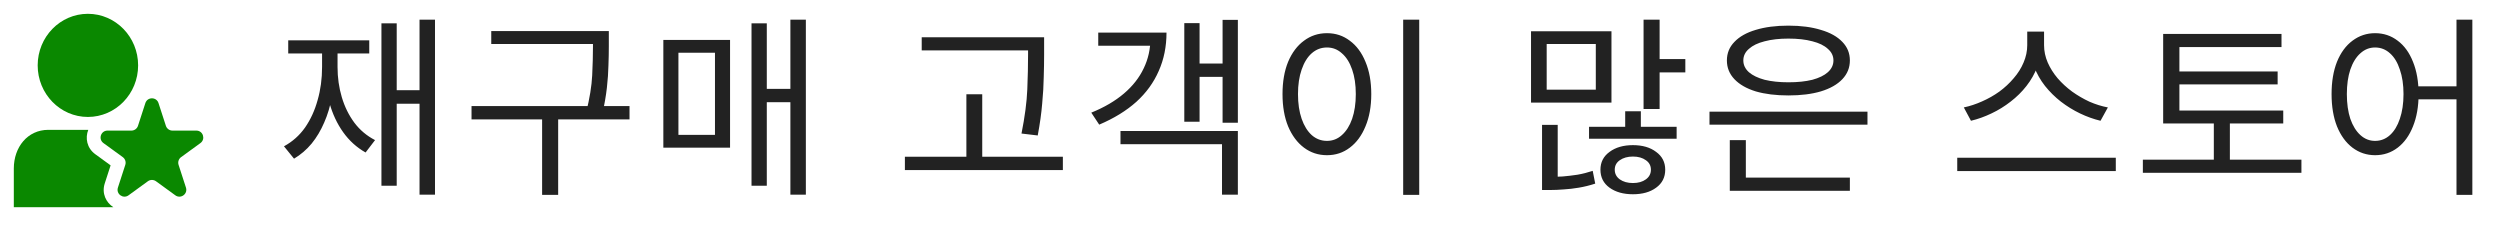
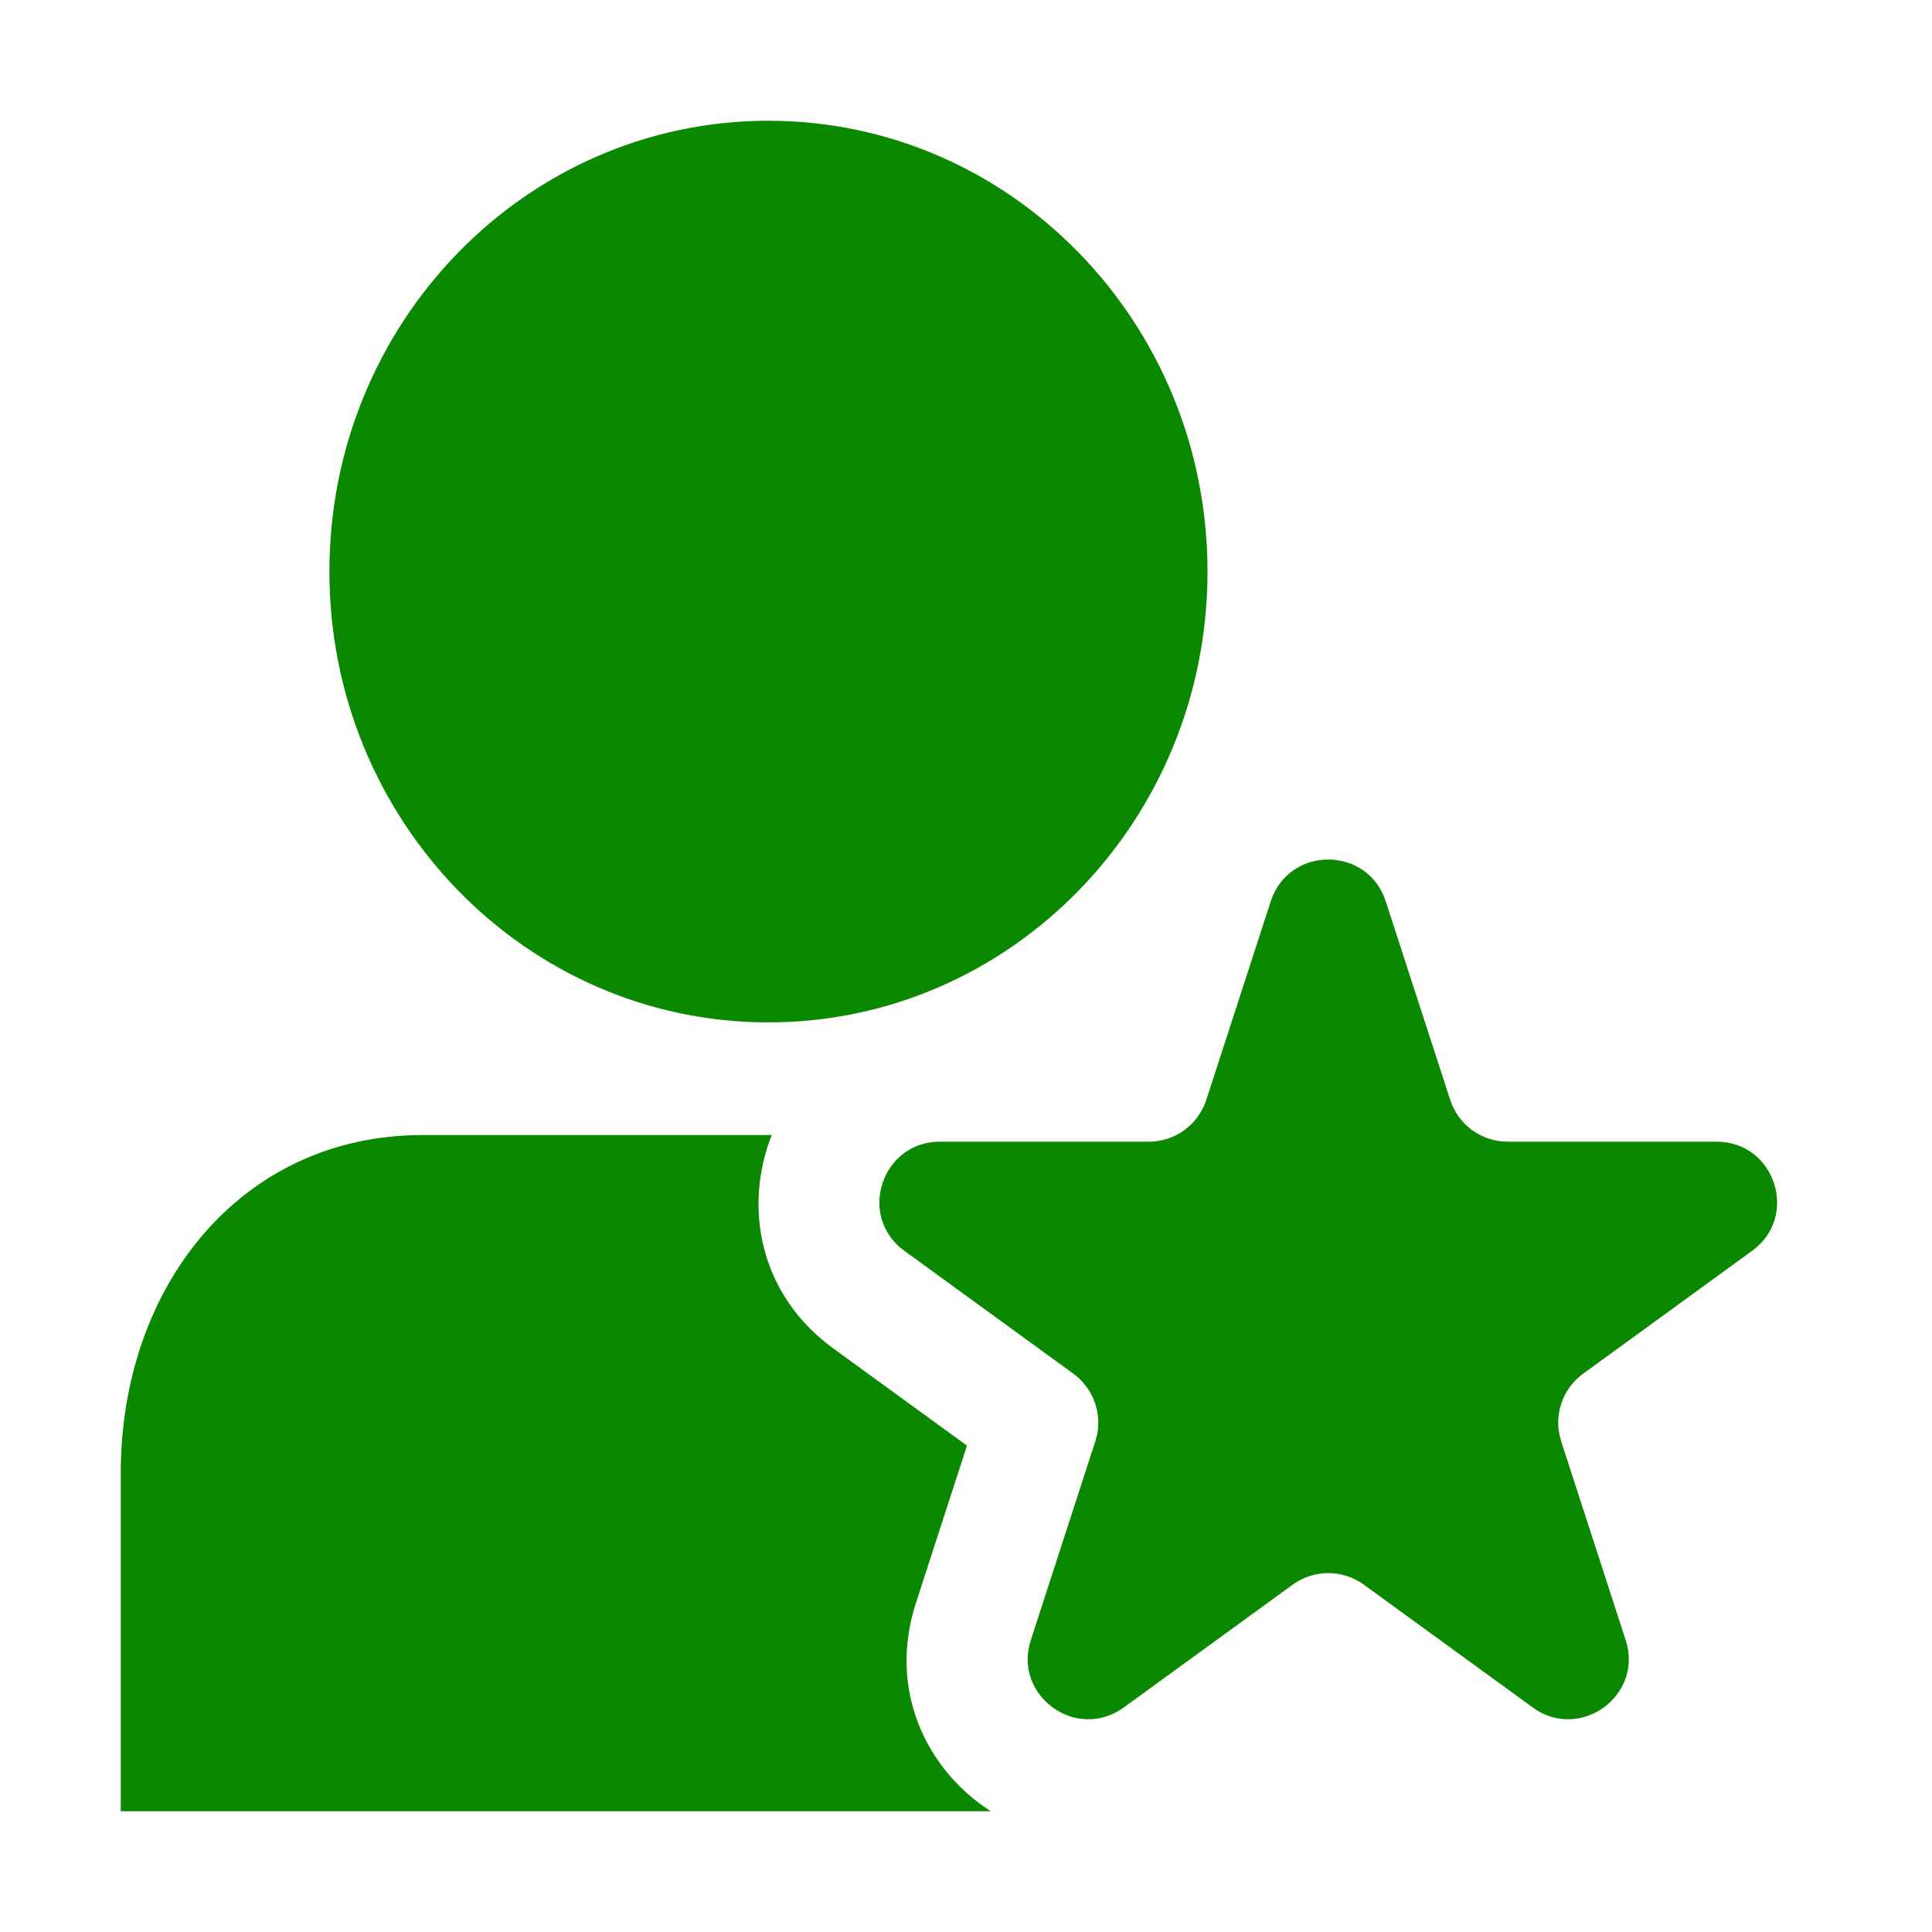
- <svg xmlns="http://www.w3.org/2000/svg" width="181" height="17" viewBox="0 0 181 17" fill="none">
+ <svg xmlns="http://www.w3.org/2000/svg" width="16" height="16" viewBox="0 0 16 16" fill="none">
  <path d="M6.391 9.4C6.158 9.989 6.283 10.718 6.902 11.168L8.008 11.972L7.586 13.273C7.35 13.998 7.674 14.659 8.205 15H1V12.2C1 10.654 1.994 9.4 3.5 9.4H6.391Z" fill="#0A8800" />
  <path d="M8.95 11.429C8.988 11.466 9.019 11.509 9.042 11.555L9.071 11.627C9.055 11.578 9.031 11.532 9.001 11.489L8.95 11.429Z" fill="#0A8800" />
  <path d="M6.363 1C8.372 1 10 2.672 10 4.733C10 6.795 8.372 8.467 6.363 8.467C4.355 8.467 2.728 6.795 2.728 4.733C2.728 2.672 4.355 1 6.363 1Z" fill="#0A8800" />
  <path d="M10.524 7.464C10.674 7.003 11.326 7.003 11.476 7.464L12.01 9.109C12.077 9.315 12.269 9.455 12.486 9.455H14.216C14.701 9.455 14.902 10.075 14.51 10.359L13.11 11.377C12.935 11.504 12.862 11.73 12.929 11.936L13.463 13.582C13.613 14.042 13.086 14.425 12.694 14.141L11.294 13.123C11.119 12.996 10.881 12.996 10.706 13.123L9.306 14.141C8.914 14.425 8.387 14.042 8.537 13.582L9.071 11.936C9.138 11.73 9.065 11.504 8.89 11.377L7.49 10.359C7.098 10.075 7.299 9.455 7.784 9.455H9.514C9.731 9.455 9.923 9.315 9.99 9.109L10.524 7.464Z" fill="#0A8800" />
-   <path d="M30.374 1.422H31.494V14.092H30.374V1.422ZM28.372 6.532H30.808V7.512H28.372V6.532ZM27.616 1.688H28.722V13.448H27.616V1.688ZM23.318 3.382H24.214V4.852C24.214 5.599 24.153 6.313 24.032 6.994C23.911 7.675 23.724 8.301 23.472 8.87C23.229 9.439 22.926 9.948 22.562 10.396C22.198 10.835 21.773 11.199 21.288 11.488L20.56 10.592C21.176 10.256 21.685 9.803 22.086 9.234C22.487 8.655 22.791 7.993 22.996 7.246C23.211 6.499 23.318 5.701 23.318 4.852V3.382ZM23.528 3.382H24.438V4.852C24.438 5.617 24.541 6.345 24.746 7.036C24.951 7.727 25.255 8.343 25.656 8.884C26.057 9.416 26.557 9.836 27.154 10.144L26.468 11.04C25.824 10.676 25.283 10.186 24.844 9.57C24.405 8.954 24.074 8.245 23.85 7.442C23.635 6.639 23.528 5.776 23.528 4.852V3.382ZM20.868 2.92H26.734V3.872H20.868V2.92ZM35.567 2.248H43.491V3.186H35.567V2.248ZM34.139 7.68H45.577V8.646H34.139V7.68ZM39.249 8.324H40.411V14.106H39.249V8.324ZM42.931 2.248H44.079V3.354C44.079 3.793 44.07 4.255 44.051 4.74C44.042 5.225 44.004 5.762 43.939 6.35C43.874 6.929 43.762 7.573 43.603 8.282L42.441 8.128C42.693 7.111 42.838 6.219 42.875 5.454C42.912 4.689 42.931 3.989 42.931 3.354V2.248ZM57.224 1.422H58.344V14.092H57.224V1.422ZM55.208 6.434H57.644V7.4H55.208V6.434ZM54.41 1.688H55.516V13.448H54.41V1.688ZM48.026 2.892H52.856V10.69H48.026V2.892ZM51.764 3.816H49.118V9.766H51.764V3.816ZM66.732 2.696H74.88V3.648H66.732V2.696ZM65.514 11.348H76.952V12.314H65.514V11.348ZM69.966 6.826H71.114V11.838H69.966V6.826ZM74.432 2.696H75.594V3.942C75.594 4.465 75.585 5.015 75.566 5.594C75.557 6.173 75.52 6.807 75.454 7.498C75.398 8.189 75.291 8.959 75.132 9.808L73.956 9.668C74.199 8.455 74.339 7.391 74.376 6.476C74.414 5.552 74.432 4.707 74.432 3.942V2.696ZM88.515 1.436H89.621V8.884H88.515V1.436ZM86.499 4.6H88.893V5.566H86.499V4.6ZM85.743 1.674H86.849V8.814H85.743V1.674ZM81.123 9.486H89.621V14.092H88.473V10.438H81.123V9.486ZM83.293 2.36H84.455C84.455 3.368 84.269 4.292 83.895 5.132C83.531 5.972 82.99 6.719 82.271 7.372C81.552 8.016 80.656 8.567 79.583 9.024L79.009 8.156C79.952 7.773 80.74 7.311 81.375 6.77C82.01 6.229 82.486 5.622 82.803 4.95C83.13 4.278 83.293 3.545 83.293 2.752V2.36ZM79.513 2.36H83.699V3.312H79.513V2.36ZM101.59 1.422H102.752V14.106H101.59V1.422ZM96.074 2.402C96.699 2.402 97.25 2.584 97.726 2.948C98.211 3.303 98.589 3.811 98.86 4.474C99.14 5.137 99.28 5.916 99.28 6.812C99.28 7.708 99.14 8.487 98.86 9.15C98.589 9.813 98.211 10.326 97.726 10.69C97.25 11.054 96.699 11.236 96.074 11.236C95.449 11.236 94.893 11.054 94.408 10.69C93.923 10.326 93.54 9.813 93.26 9.15C92.989 8.487 92.854 7.708 92.854 6.812C92.854 5.916 92.989 5.137 93.26 4.474C93.54 3.811 93.923 3.303 94.408 2.948C94.893 2.584 95.449 2.402 96.074 2.402ZM96.074 3.438C95.654 3.438 95.285 3.578 94.968 3.858C94.66 4.129 94.417 4.521 94.24 5.034C94.063 5.538 93.974 6.131 93.974 6.812C93.974 7.493 94.063 8.091 94.24 8.604C94.417 9.108 94.66 9.5 94.968 9.78C95.285 10.06 95.654 10.2 96.074 10.2C96.485 10.2 96.844 10.06 97.152 9.78C97.469 9.5 97.717 9.108 97.894 8.604C98.071 8.091 98.16 7.493 98.16 6.812C98.16 6.131 98.071 5.538 97.894 5.034C97.717 4.521 97.469 4.129 97.152 3.858C96.844 3.578 96.485 3.438 96.074 3.438ZM118.994 1.422H120.156V7.89H118.994V1.422ZM119.652 4.278H122.018V5.244H119.652V4.278ZM110.846 2.262H116.67V7.428H110.846V2.262ZM115.536 3.186H111.98V6.49H115.536V3.186ZM111.644 12.804H112.26C112.512 12.804 112.806 12.795 113.142 12.776C113.478 12.748 113.833 12.706 114.206 12.65C114.58 12.585 114.948 12.491 115.312 12.37L115.494 13.294C115.093 13.425 114.696 13.523 114.304 13.588C113.922 13.653 113.558 13.695 113.212 13.714C112.867 13.742 112.55 13.756 112.26 13.756H111.644V12.804ZM111.644 9.038H112.778V13.056H111.644V9.038ZM115.046 9.178H121.388V10.046H115.046V9.178ZM118.224 10.508C118.915 10.508 119.475 10.671 119.904 10.998C120.343 11.315 120.562 11.745 120.562 12.286C120.562 12.837 120.343 13.271 119.904 13.588C119.475 13.905 118.915 14.064 118.224 14.064C117.534 14.064 116.969 13.905 116.53 13.588C116.092 13.271 115.872 12.837 115.872 12.286C115.872 11.745 116.092 11.315 116.53 10.998C116.969 10.671 117.534 10.508 118.224 10.508ZM118.224 11.334C117.842 11.334 117.524 11.423 117.272 11.6C117.03 11.768 116.908 11.997 116.908 12.286C116.908 12.575 117.03 12.809 117.272 12.986C117.524 13.163 117.842 13.252 118.224 13.252C118.607 13.252 118.92 13.163 119.162 12.986C119.405 12.809 119.526 12.575 119.526 12.286C119.526 11.997 119.405 11.768 119.162 11.6C118.92 11.423 118.607 11.334 118.224 11.334ZM117.664 8.058H118.798V9.794H117.664V8.058ZM123.767 8.086H135.205V9.024H123.767V8.086ZM125.237 12.86H133.931V13.812H125.237V12.86ZM125.237 10.144H126.399V13.14H125.237V10.144ZM129.479 1.856C130.385 1.856 131.169 1.959 131.831 2.164C132.503 2.36 133.021 2.649 133.385 3.032C133.749 3.405 133.931 3.853 133.931 4.376C133.931 4.899 133.749 5.351 133.385 5.734C133.021 6.117 132.503 6.411 131.831 6.616C131.169 6.812 130.385 6.91 129.479 6.91C128.574 6.91 127.785 6.812 127.113 6.616C126.451 6.411 125.937 6.117 125.573 5.734C125.209 5.351 125.027 4.899 125.027 4.376C125.027 3.853 125.209 3.405 125.573 3.032C125.937 2.649 126.451 2.36 127.113 2.164C127.785 1.959 128.574 1.856 129.479 1.856ZM129.479 2.794C128.826 2.794 128.252 2.859 127.757 2.99C127.272 3.111 126.894 3.293 126.623 3.536C126.353 3.769 126.217 4.049 126.217 4.376C126.217 4.703 126.353 4.987 126.623 5.23C126.894 5.463 127.272 5.645 127.757 5.776C128.252 5.897 128.826 5.958 129.479 5.958C130.151 5.958 130.73 5.897 131.215 5.776C131.701 5.645 132.074 5.463 132.335 5.23C132.606 4.987 132.741 4.703 132.741 4.376C132.741 4.049 132.606 3.769 132.335 3.536C132.074 3.293 131.701 3.111 131.215 2.99C130.73 2.859 130.151 2.794 129.479 2.794ZM146.772 2.29H147.794V3.27C147.794 3.821 147.696 4.343 147.5 4.838C147.313 5.333 147.052 5.795 146.716 6.224C146.389 6.644 146.006 7.022 145.568 7.358C145.138 7.694 144.676 7.979 144.182 8.212C143.696 8.445 143.202 8.623 142.698 8.744L142.18 7.778C142.618 7.685 143.057 7.54 143.496 7.344C143.944 7.148 144.364 6.91 144.756 6.63C145.148 6.341 145.493 6.019 145.792 5.664C146.1 5.309 146.338 4.931 146.506 4.53C146.683 4.119 146.772 3.699 146.772 3.27V2.29ZM146.996 2.29H147.99V3.27C147.99 3.699 148.078 4.119 148.256 4.53C148.433 4.931 148.671 5.309 148.97 5.664C149.278 6.019 149.628 6.341 150.02 6.63C150.412 6.91 150.827 7.153 151.266 7.358C151.714 7.554 152.162 7.694 152.61 7.778L152.078 8.744C151.574 8.623 151.079 8.445 150.594 8.212C150.108 7.979 149.646 7.694 149.208 7.358C148.778 7.022 148.396 6.644 148.06 6.224C147.724 5.795 147.462 5.333 147.276 4.838C147.089 4.343 146.996 3.821 146.996 3.27V2.29ZM141.704 11.418H153.184V12.384H141.704V11.418ZM156.613 8.002H165.307V8.94H156.613V8.002ZM155.143 11.558H166.623V12.51H155.143V11.558ZM160.281 8.478H161.443V11.992H160.281V8.478ZM156.613 2.458H165.181V3.41H157.789V8.352H156.613V2.458ZM157.425 5.174H164.901V6.112H157.425V5.174ZM171.956 2.402C172.572 2.402 173.118 2.584 173.594 2.948C174.07 3.303 174.438 3.811 174.7 4.474C174.97 5.137 175.106 5.916 175.106 6.812C175.106 7.708 174.97 8.487 174.7 9.15C174.438 9.813 174.07 10.326 173.594 10.69C173.118 11.054 172.572 11.236 171.956 11.236C171.349 11.236 170.803 11.054 170.318 10.69C169.842 10.326 169.468 9.813 169.198 9.15C168.936 8.487 168.806 7.708 168.806 6.812C168.806 5.916 168.936 5.137 169.198 4.474C169.468 3.811 169.842 3.303 170.318 2.948C170.803 2.584 171.349 2.402 171.956 2.402ZM171.956 3.438C171.554 3.438 171.2 3.578 170.892 3.858C170.584 4.129 170.341 4.521 170.164 5.034C169.996 5.538 169.912 6.131 169.912 6.812C169.912 7.493 169.996 8.091 170.164 8.604C170.341 9.108 170.584 9.5 170.892 9.78C171.2 10.06 171.554 10.2 171.956 10.2C172.366 10.2 172.726 10.06 173.034 9.78C173.342 9.5 173.58 9.108 173.748 8.604C173.925 8.091 174.014 7.493 174.014 6.812C174.014 6.131 173.925 5.538 173.748 5.034C173.58 4.521 173.342 4.129 173.034 3.858C172.726 3.578 172.366 3.438 171.956 3.438ZM177.85 1.422H178.998V14.106H177.85V1.422ZM174.728 6.252H178.368V7.19H174.728V6.252Z" fill="#222222" />
</svg>
